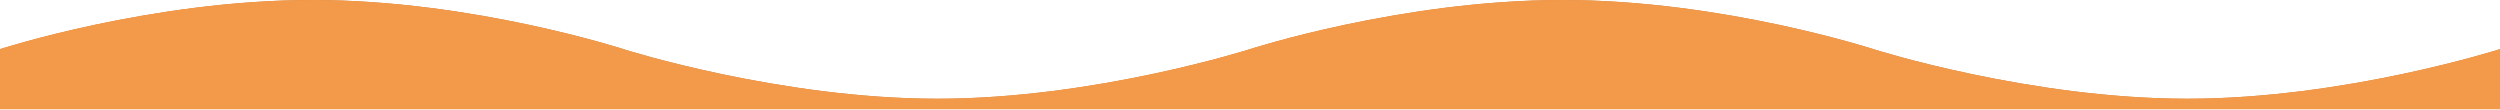
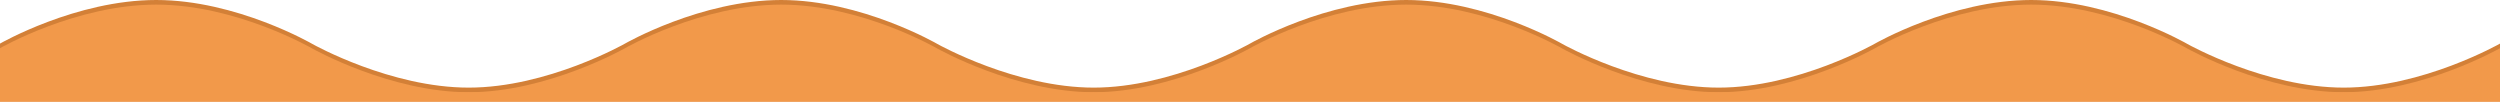
- <svg xmlns="http://www.w3.org/2000/svg" width="481px" height="21px" viewBox="0 0 481 21" version="1.1">
+ <svg xmlns="http://www.w3.org/2000/svg" width="542px" height="22px" viewBox="0 0 542 22" version="1.1">
  <g id="Page-1" stroke="none" stroke-width="1" fill="none" fill-rule="evenodd">
-     <g id="waves" fill-rule="nonzero">
-       <path d="M420.875,18.996 C390.562,18.996 360.75,9.546 360.75,9.546 C360.75,9.546 331.564,0 300.625,0 C269.686,0 240.5,9.45 240.5,9.45 C240.5,9.45 210.688,18.996 180.375,18.996 C150.062,18.996 120.25,9.546 120.25,9.546 C120.25,9.546 91.064,0 60.125,0 C29.186,0 0,9.45 0,9.45 L0,21 L240.5,21 L481,21 L481,9.45 C481,9.45 451.188,18.996 420.875,18.996 Z" id="wave-dark" fill="#D38037" />
-       <path d="M420.875,18.996 C390.562,18.996 360.75,9.546 360.75,9.546 C360.75,9.546 331.564,0 300.625,0 C269.686,0 240.5,9.45 240.5,9.45 C240.5,9.45 210.688,18.996 180.375,18.996 C150.062,18.996 120.25,9.546 120.25,9.546 C120.25,9.546 91.064,0 60.125,0 C29.186,0 0,9.45 0,9.45 L0,21 L240.5,21 L481,21 L481,9.45 C481,9.45 451.188,18.996 420.875,18.996 Z" id="wave-light" fill="#F2994A" />
+     <g id="waves">
+       <g id="dark" fill="#D38037">
+         <rect id="dark-line" x="0" y="20" width="542" height="2" />
+         <path d="M0,21 L0,9.45 C0,9.45 16.443,0 33.875,0 C51.307,0 67.75,9.546 67.75,9.546 C68.086,9.734 84.717,18.996 101.625,18.996 C118.704,18.996 135.5,9.45 135.5,9.45 C135.5,9.45 151.943,0 169.375,0 C186.807,0 203.25,9.546 203.25,9.546 C203.586,9.734 220.217,18.996 237.125,18.996 C254.204,18.996 271,9.45 271,9.45 L271,9.45 C271.329,9.262 287.618,0 304.875,0 C322.307,0 338.75,9.546 338.75,9.546 C339.086,9.734 355.717,18.996 372.625,18.996 C389.704,18.996 406.5,9.45 406.5,9.45 C406.5,9.45 422.943,0 440.375,0 C457.807,0 474.25,9.546 474.25,9.546 C474.586,9.734 491.217,18.996 508.125,18.996 C525.204,18.996 542,9.45 542,9.45 L542,9.45 L542,21 L0,21 Z" id="wave-dark" fill-rule="nonzero" />
+       </g>
+       <g id="light" transform="translate(0, 1)" fill="#F2994A">
+         <rect id="light-line" x="0" y="19" width="542" height="2" />
+         <path d="M0,21 L0,9.45 C0,9.45 16.443,0 33.875,0 C51.307,0 67.75,9.546 67.75,9.546 C68.086,9.734 84.717,18.996 101.625,18.996 C118.704,18.996 135.5,9.45 135.5,9.45 C135.5,9.45 151.943,0 169.375,0 C186.807,0 203.25,9.546 203.25,9.546 C203.586,9.734 220.217,18.996 237.125,18.996 C254.204,18.996 271,9.45 271,9.45 L271,9.45 C271.329,9.262 287.618,0 304.875,0 C322.307,0 338.75,9.546 338.75,9.546 C339.086,9.734 355.717,18.996 372.625,18.996 C389.704,18.996 406.5,9.45 406.5,9.45 C406.5,9.45 422.943,0 440.375,0 C457.807,0 474.25,9.546 474.25,9.546 C474.586,9.734 491.217,18.996 508.125,18.996 C525.204,18.996 542,9.45 542,9.45 L542,9.45 L542,21 L0,21 Z" id="wave-light" fill-rule="nonzero" />
+       </g>
    </g>
  </g>
</svg>
